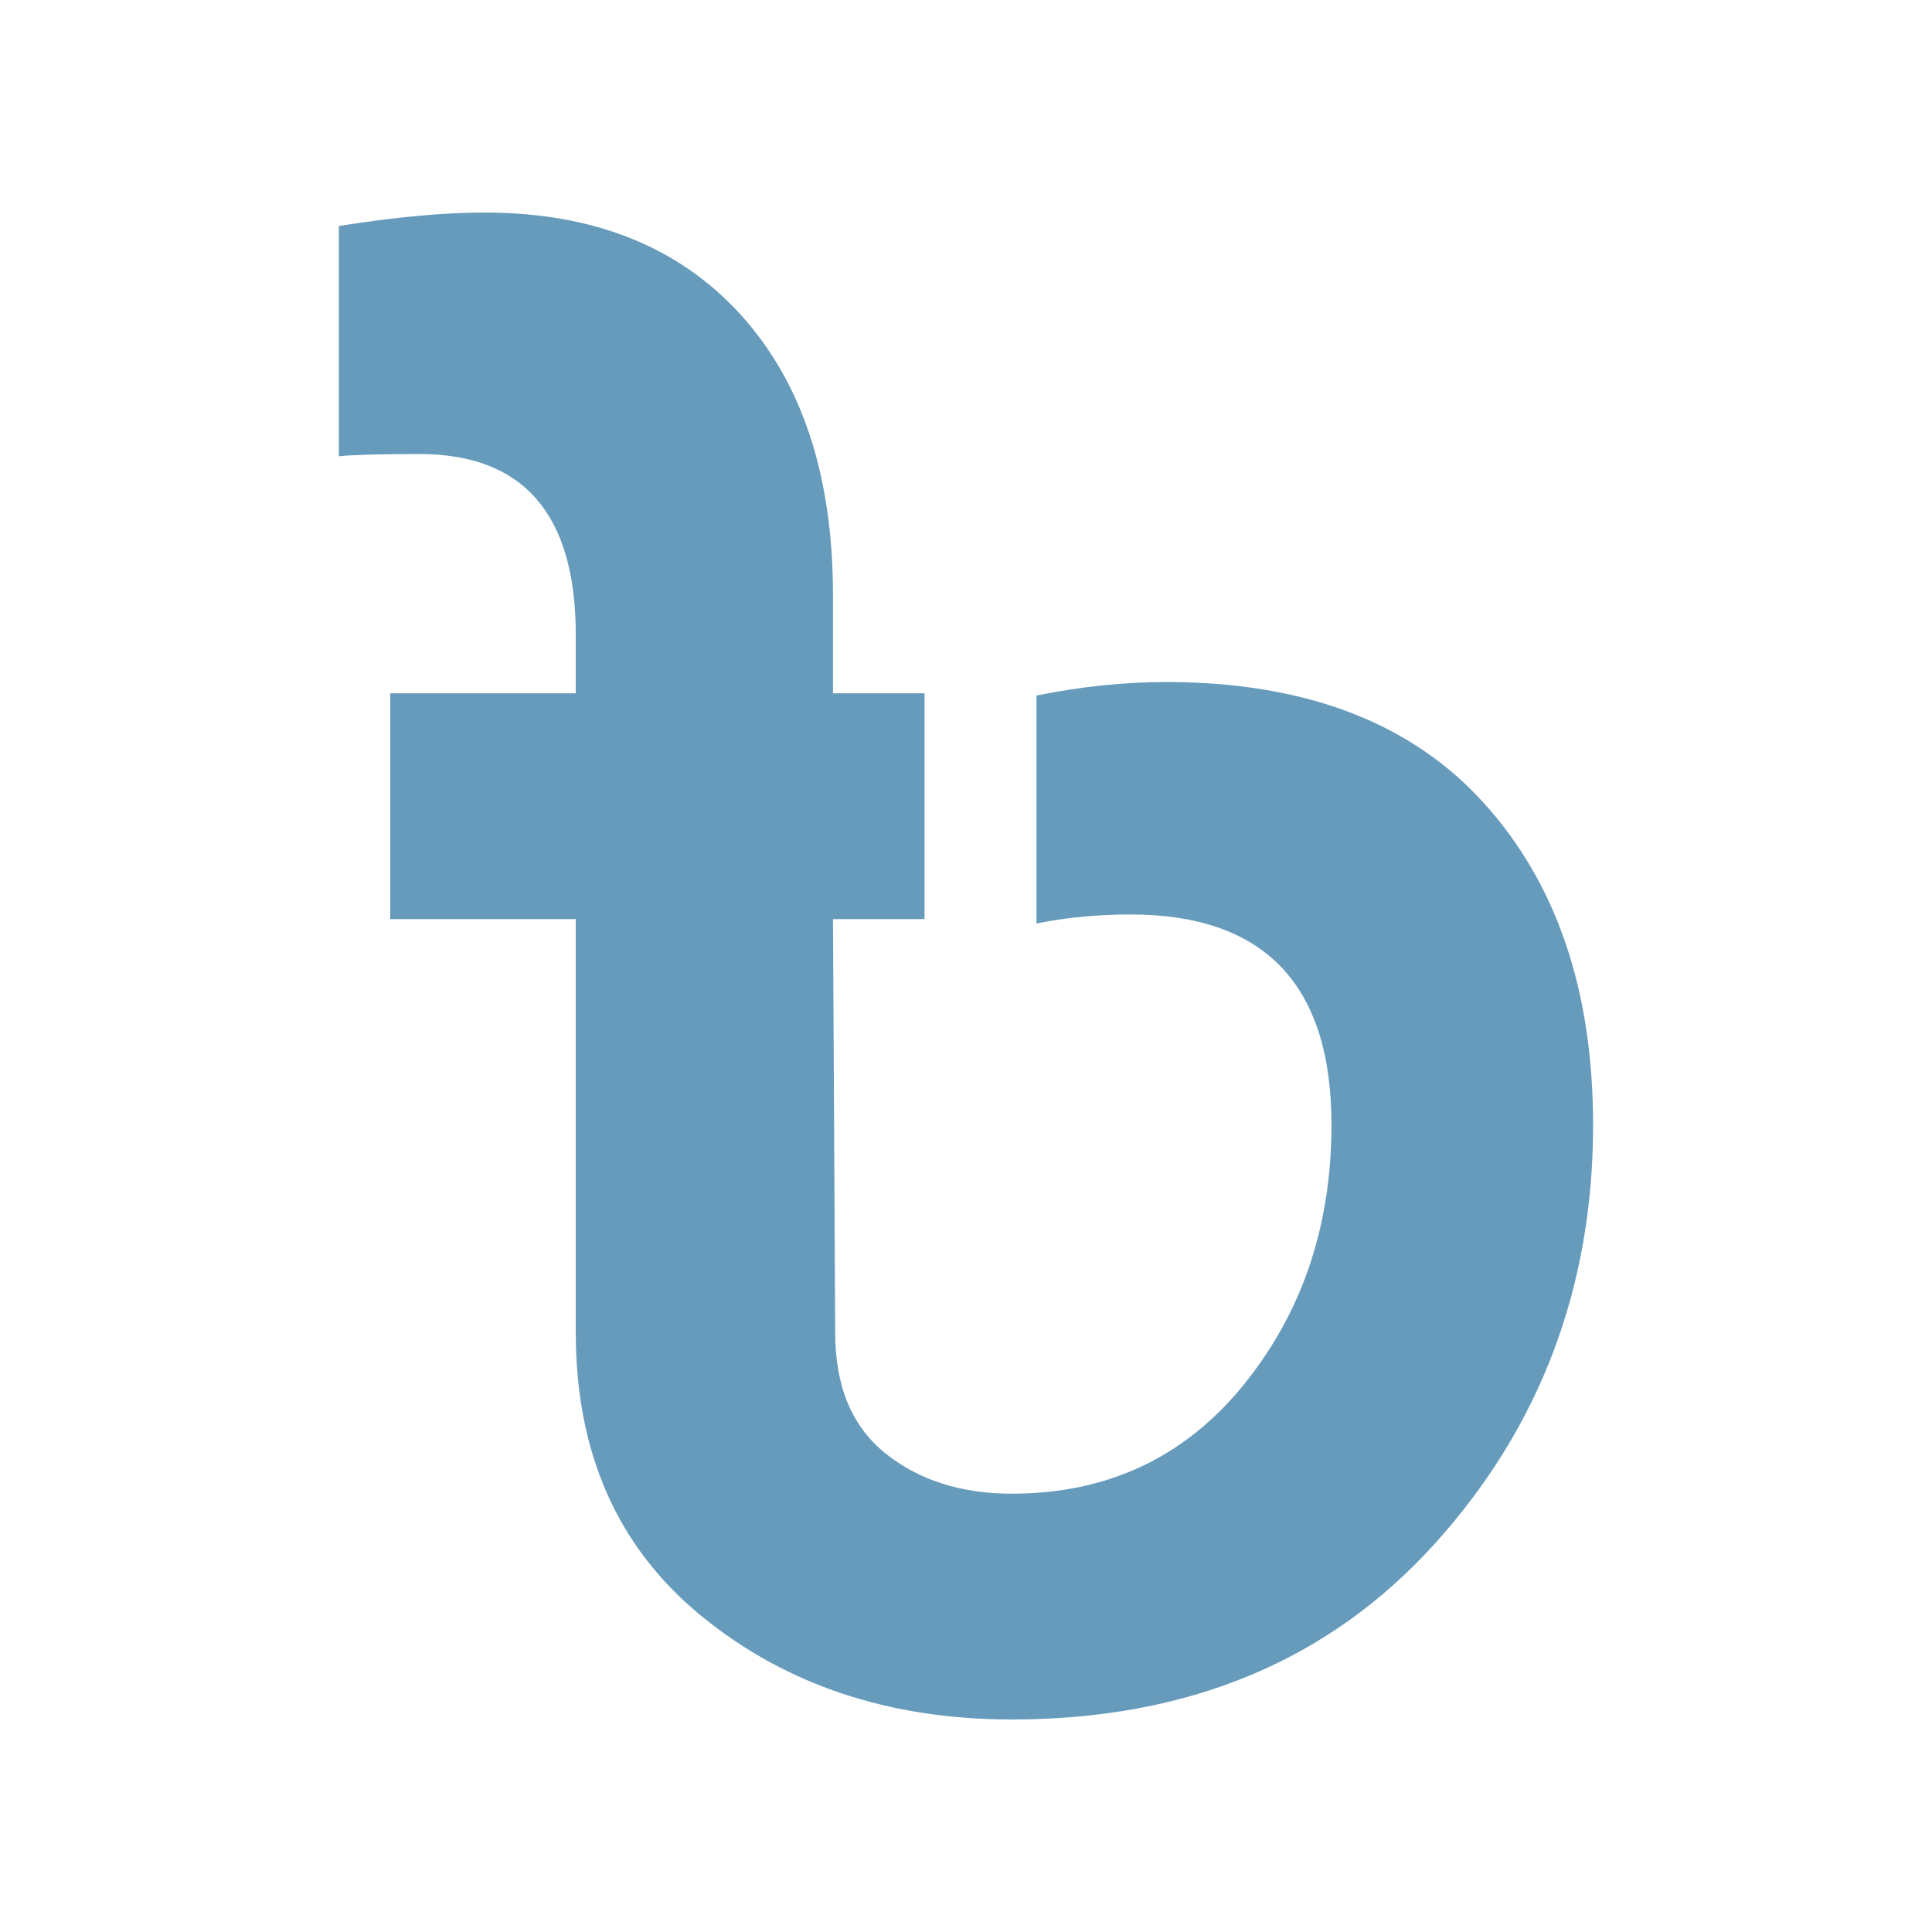
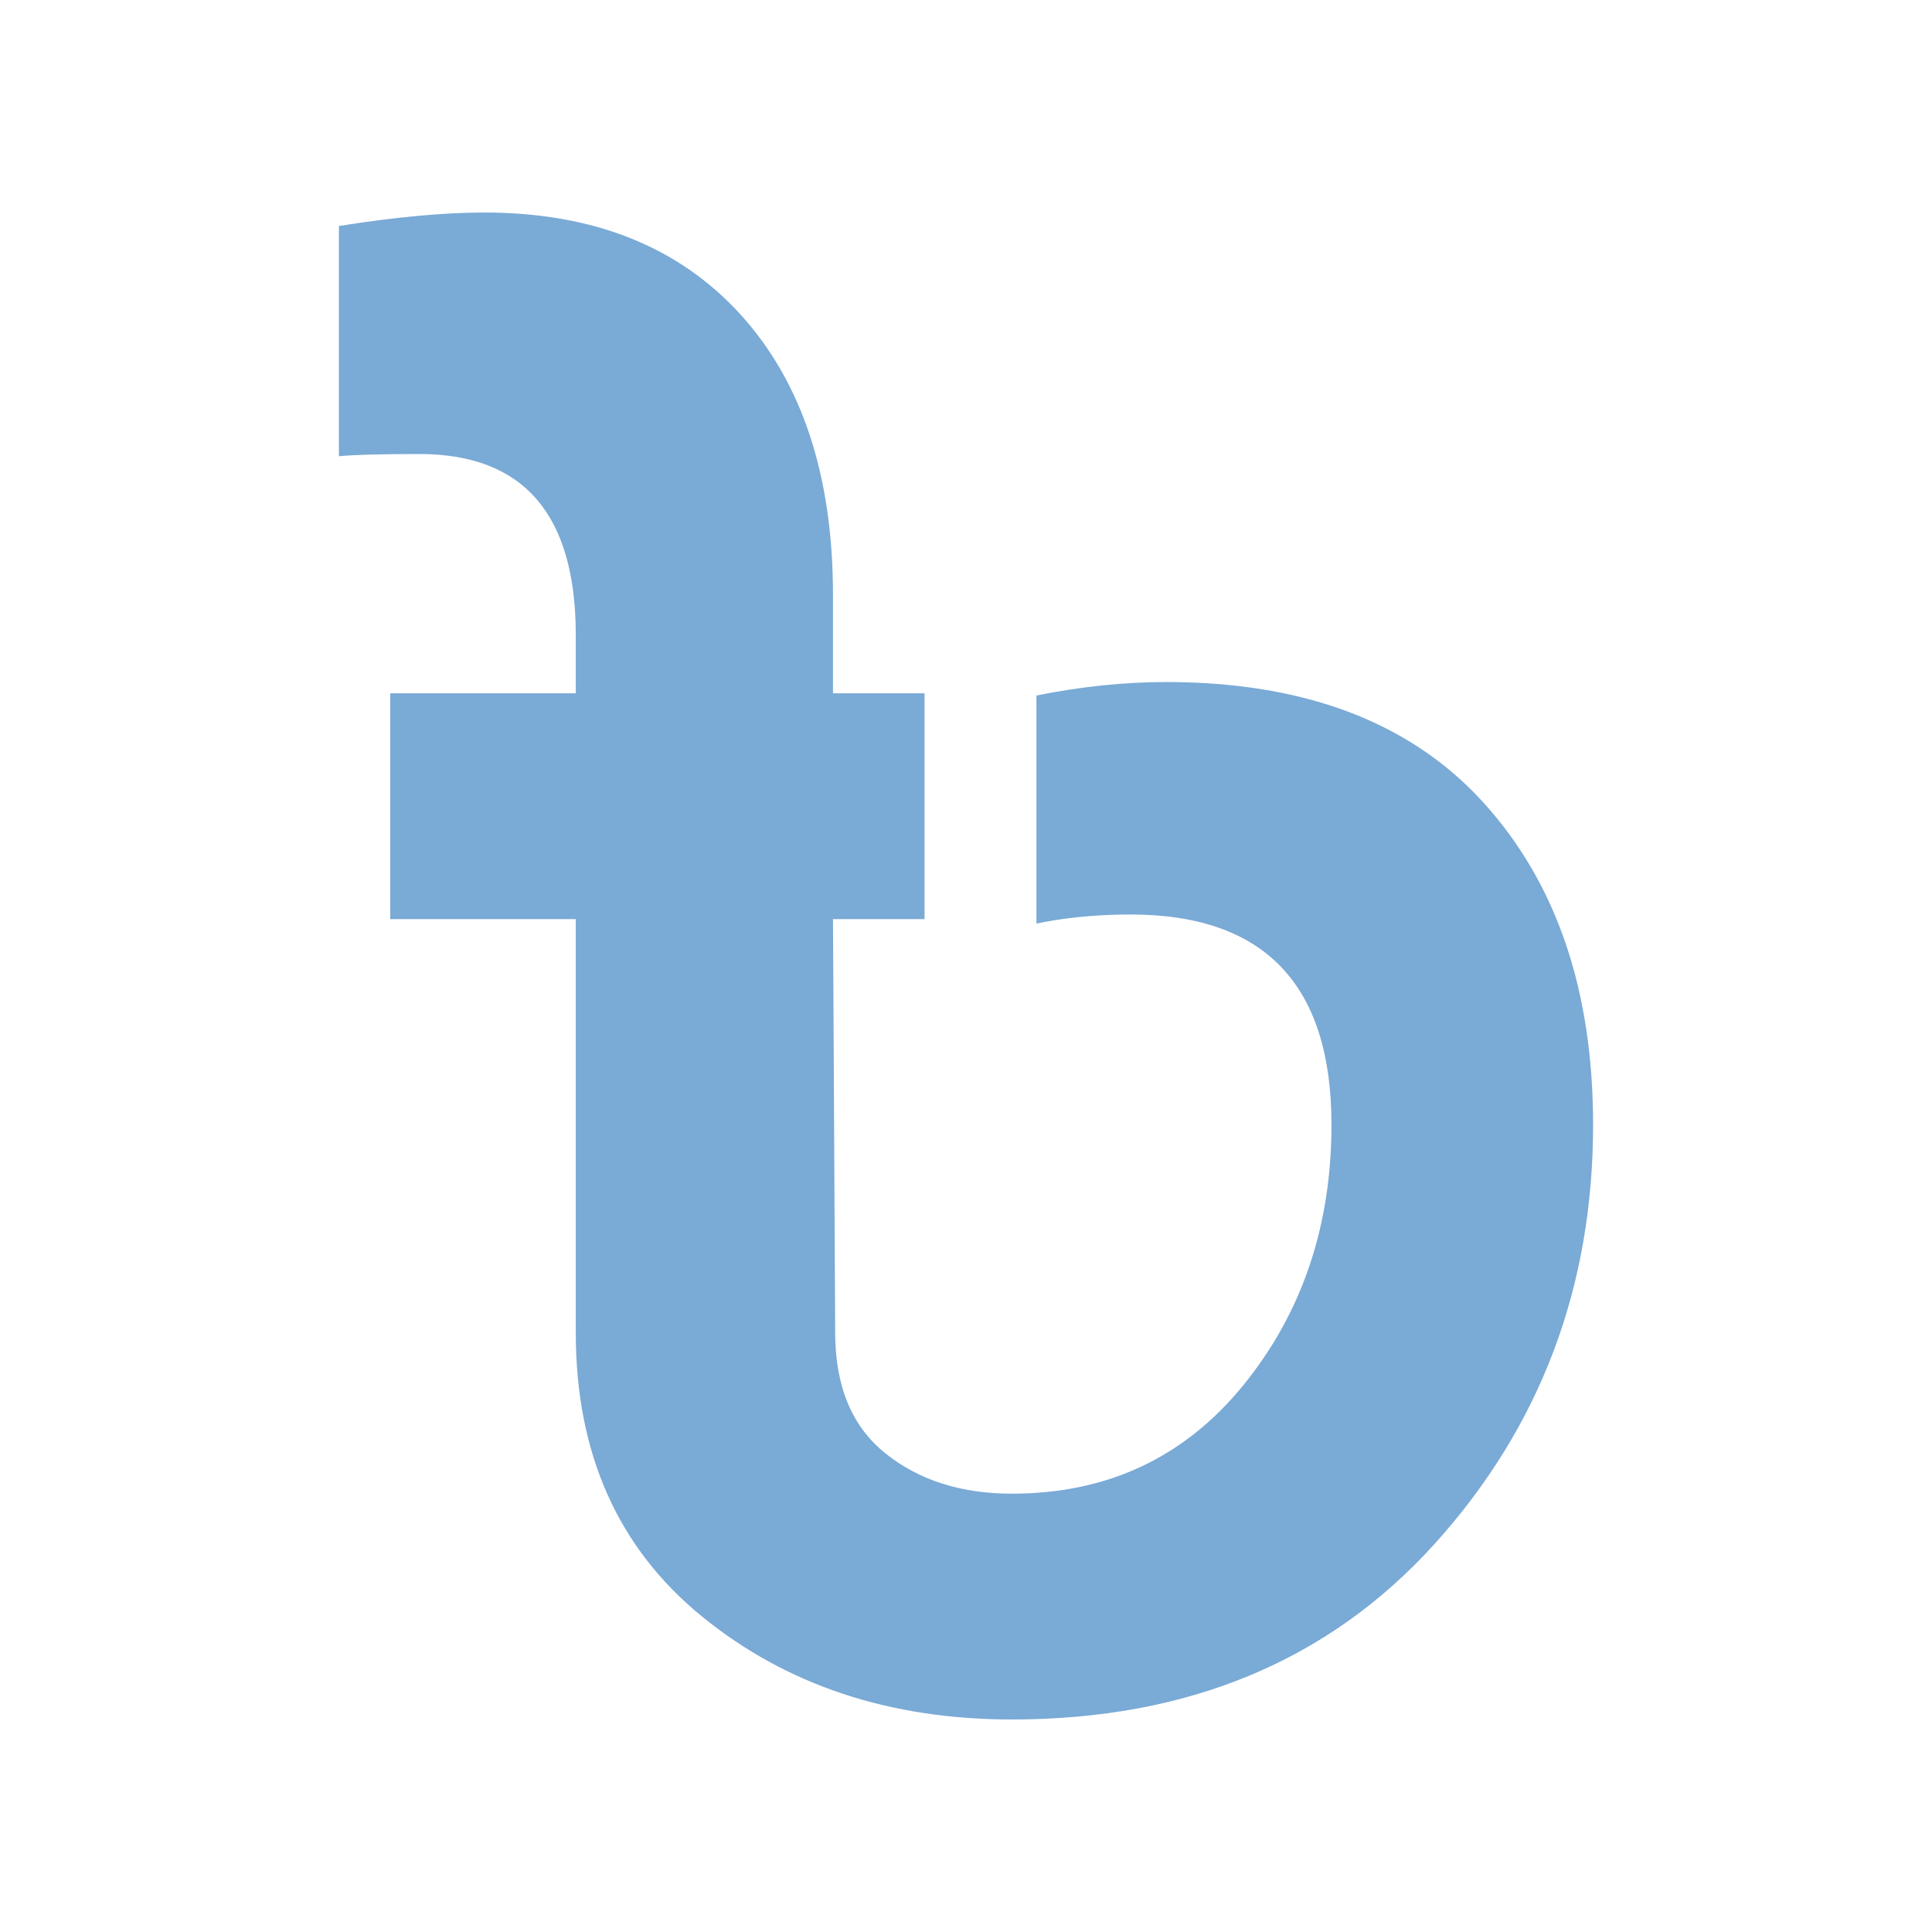
<svg xmlns="http://www.w3.org/2000/svg" viewBox="0 0 96 96">
-   <path fill="#669BBC" d="M24.06 10.56Q32.17 10.56 36.78 15.61Q41.39 20.67 41.39 29.56L41.39 34.45L45.94 34.45L45.94 45.67L41.39 45.67L41.42 50.93L28.61 56.63L28.61 45.67L19.39 45.67L19.39 34.45L28.61 34.45L28.61 31.56Q28.61 22.56 20.84 22.56Q17.95 22.56 16.84 22.67L16.84 11.23Q21.06 10.56 24.06 10.56ZM71.24 37.65L53.40 45.59Q52.43 45.70 51.50 45.89L51.50 34.56Q54.83 33.89 57.94 33.89Q66.12 33.89 71.24 37.65Z M53.40 45.59L71.24 37.65Q72.59 38.64 73.72 39.89Q79.16 45.89 79.16 55.89Q79.16 68.00 71.28 76.72Q63.39 85.44 50.28 85.44Q41.17 85.44 34.89 80.33Q28.61 75.22 28.61 66.22L28.61 56.63L41.42 50.93L41.50 66.22Q41.50 70.22 44.00 72.22Q46.50 74.22 50.28 74.22Q57.39 74.22 61.78 68.83Q66.16 63.44 66.16 55.89Q66.16 45.44 56.17 45.44Q54.75 45.44 53.40 45.59Z" />
+   <path fill="#7AAAD6" d="M24.06 10.56Q32.17 10.56 36.78 15.61Q41.39 20.67 41.39 29.56L41.39 34.45L45.94 34.45L45.94 45.67L41.39 45.67L41.42 50.93L28.61 56.63L28.61 45.67L19.39 45.67L19.39 34.45L28.61 34.45L28.61 31.56Q28.61 22.56 20.84 22.56Q17.95 22.56 16.84 22.67L16.84 11.23Q21.06 10.56 24.06 10.56ZM71.24 37.65L53.40 45.59Q52.43 45.70 51.50 45.89L51.50 34.56Q54.83 33.89 57.94 33.89Q66.12 33.89 71.24 37.65Z M53.40 45.59L71.24 37.65Q72.59 38.64 73.72 39.89Q79.16 45.89 79.16 55.89Q79.16 68.00 71.28 76.72Q63.39 85.44 50.28 85.44Q41.17 85.44 34.89 80.33Q28.61 75.22 28.61 66.22L28.61 56.63L41.42 50.93L41.50 66.22Q41.50 70.22 44.00 72.22Q46.50 74.22 50.28 74.22Q57.39 74.22 61.78 68.83Q66.16 63.44 66.16 55.89Q66.16 45.44 56.17 45.44Q54.75 45.44 53.40 45.59Z" />
</svg>
